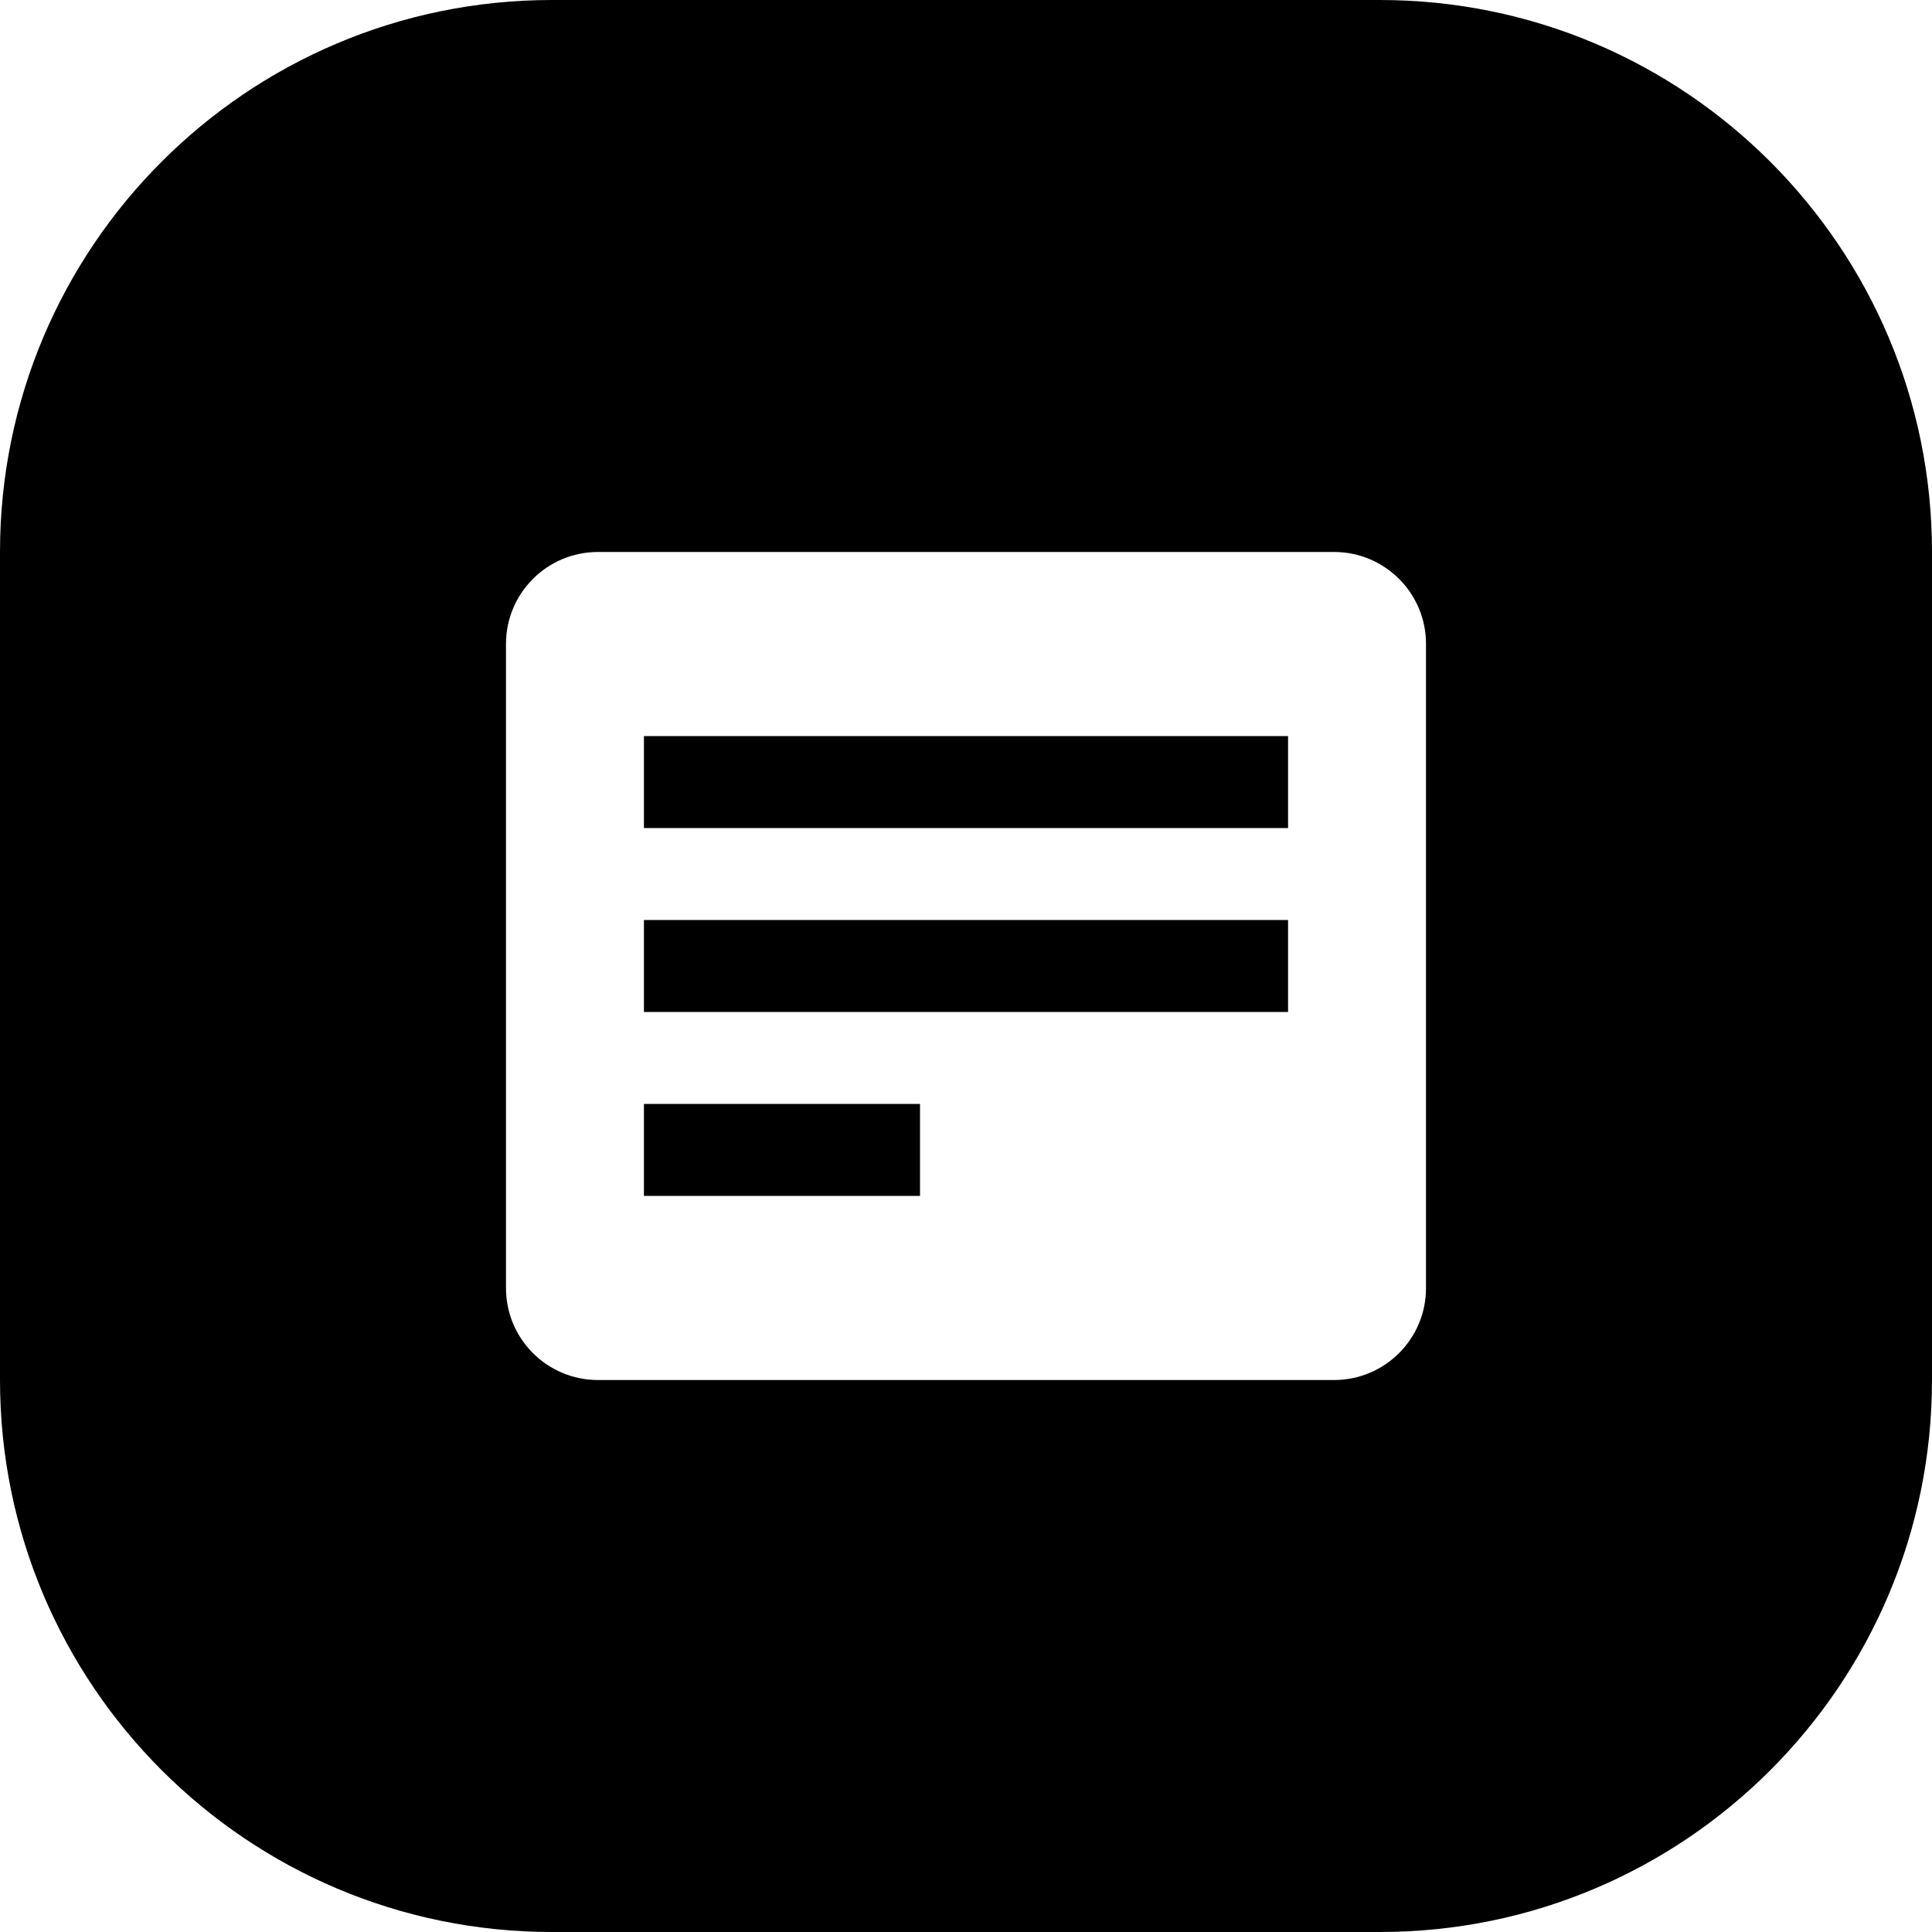
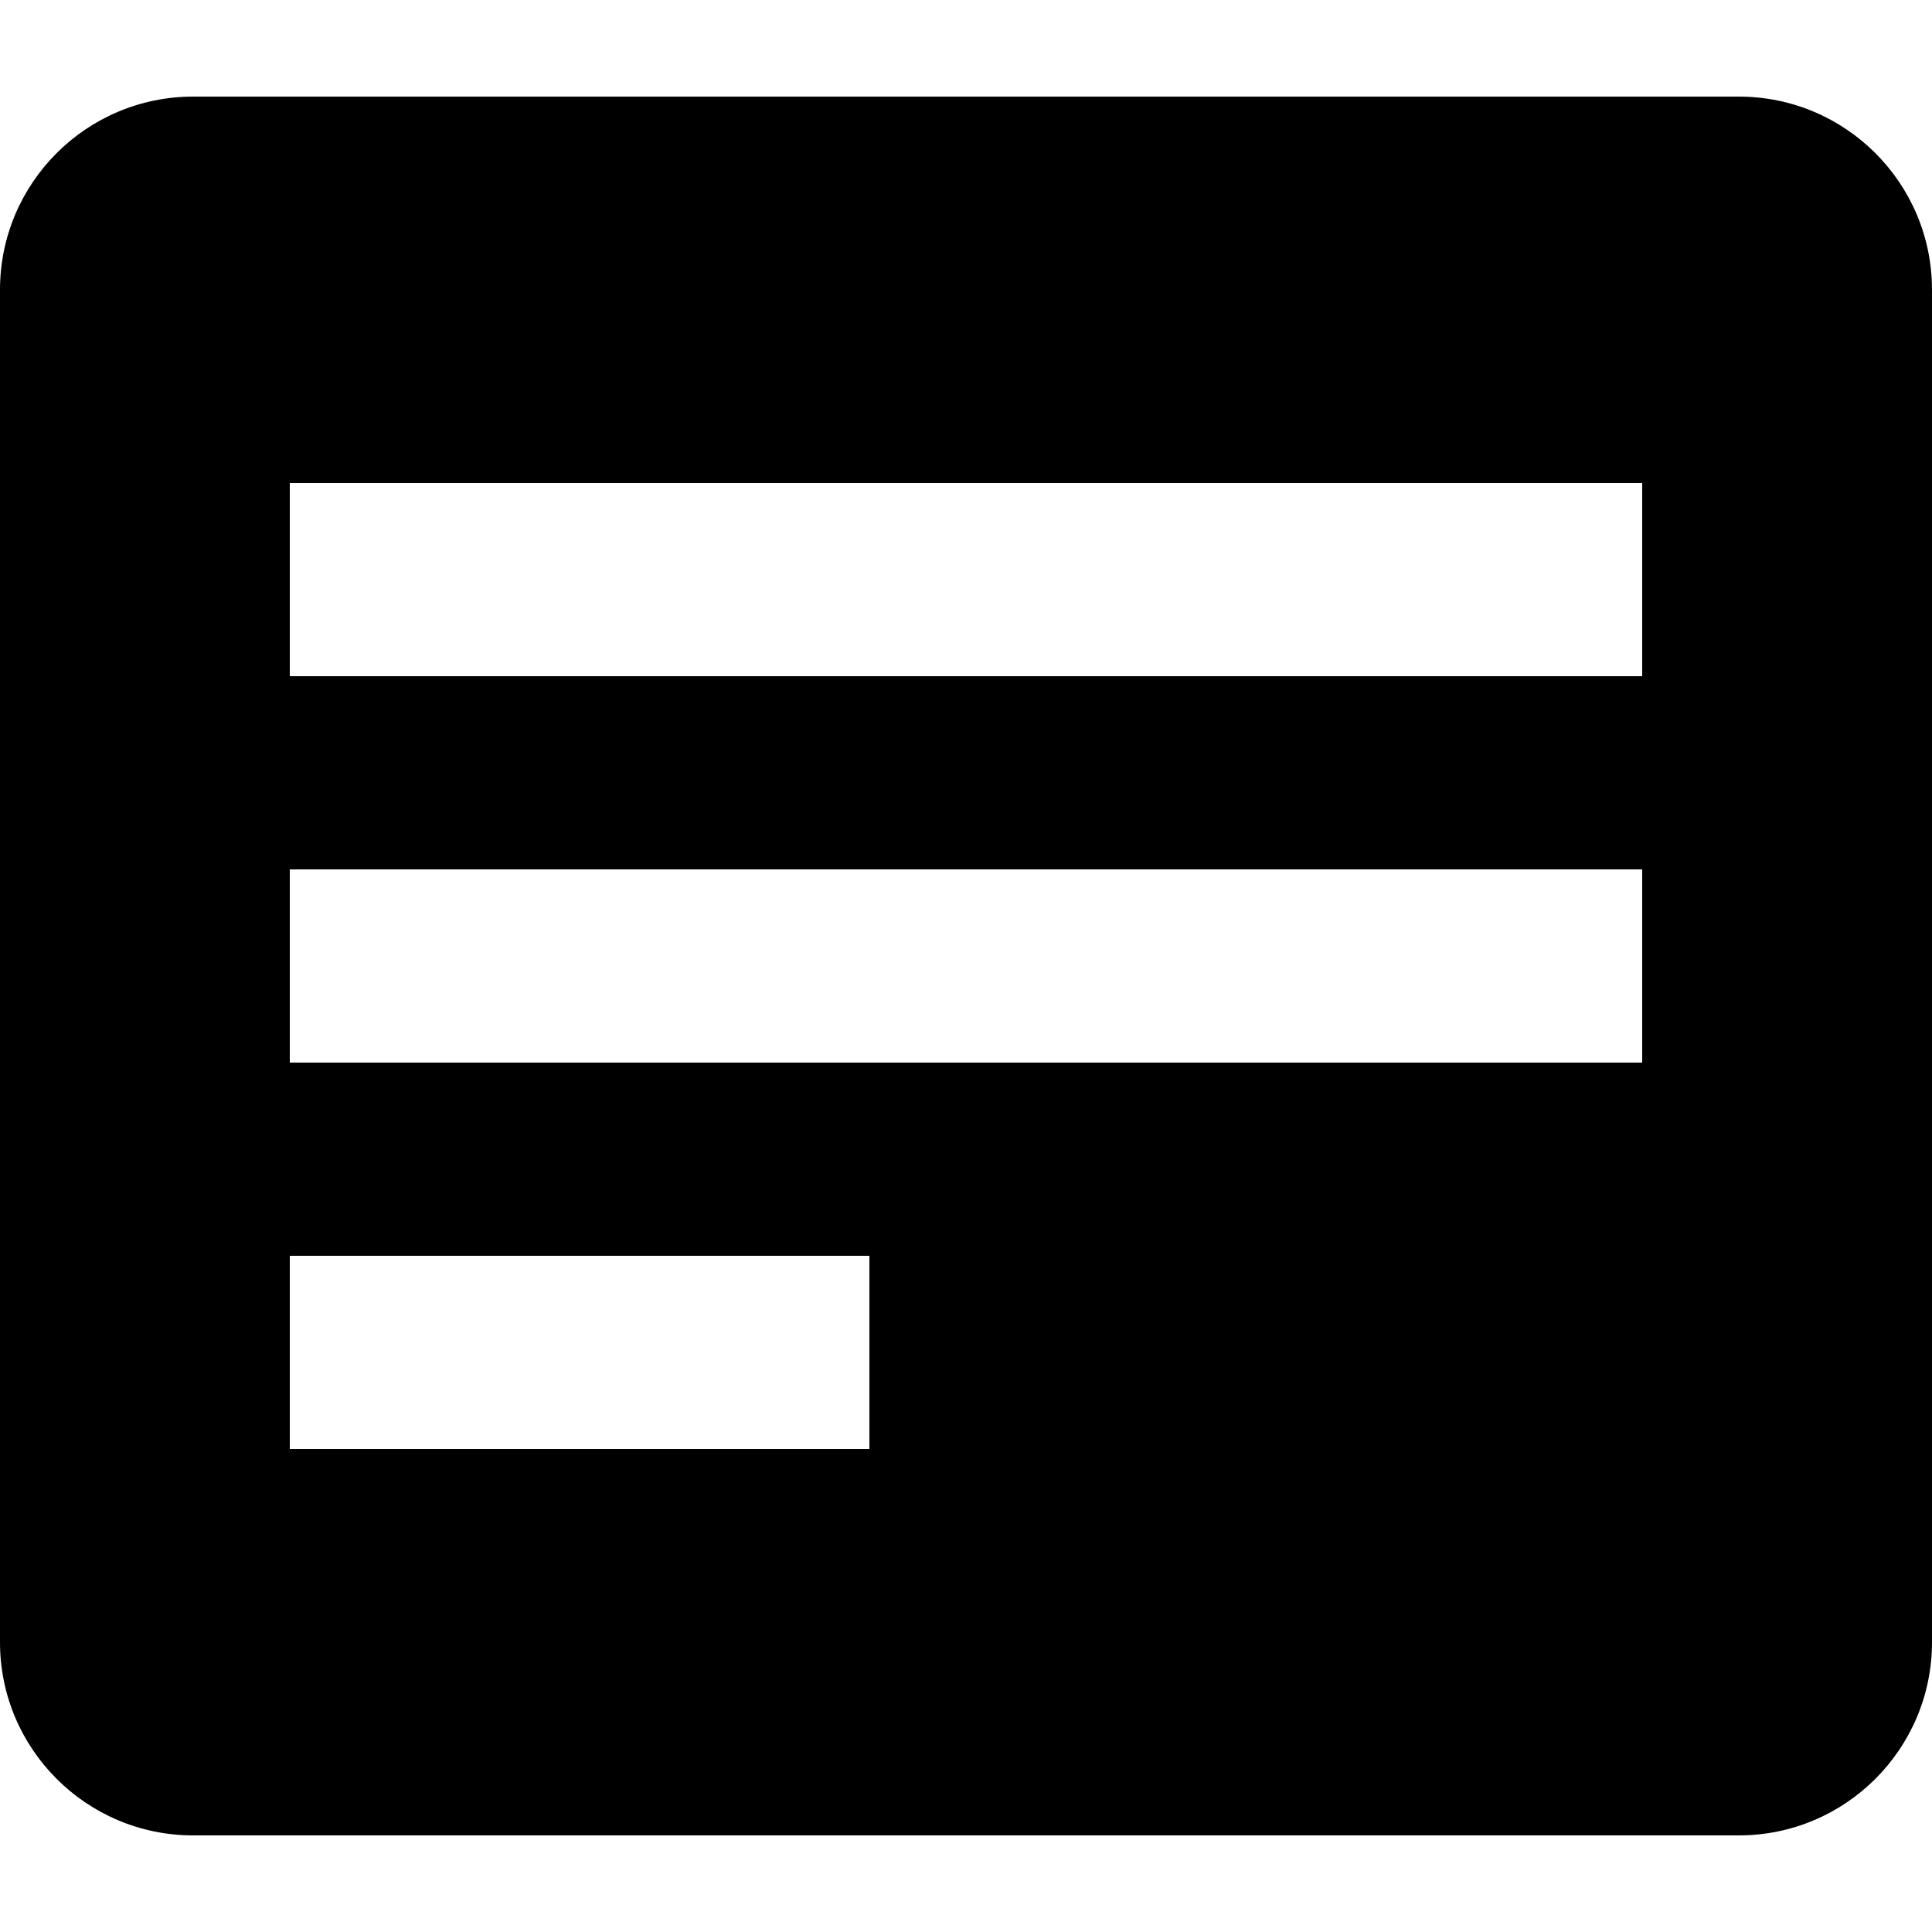
<svg xmlns="http://www.w3.org/2000/svg" viewBox="0 0 1000 1000">
-   <path d="M333.3 619h142.9v-47.6H333.3V619zM333.3 523.8h333.4v-47.6H333.3v47.6zM333.3 428.6h333.4V381H333.3v47.6z" />
-   <path fill-rule="evenodd" d="M285.7 0A285.7 285.7 0 0 0 0 285.7v428.6C0 872 128 1000 285.7 1000h428.6C872 1000 1000 872 1000 714.3V285.7C1000 128 872 0 714.3 0H285.7zm23.8 285.7h381a47.6 47.6 0 0 1 47.6 47.6v333.4a47.6 47.6 0 0 1-47.6 47.6h-381a47.6 47.6 0 0 1-47.6-47.6V333.3a47.6 47.6 0 0 1 47.6-47.6z" clip-rule="evenodd" />
+   <path d="M900 50H100A100 100 0 0 0 0 150v700a100 100 0 0 0 100 100h800a100 100 0 0 0 100-100V150A100 100 0 0 0 900 50zM450 750H150V650h300v100zm400-200H150V450h700v100zm0-200H150V250h700v100z" />
</svg>
